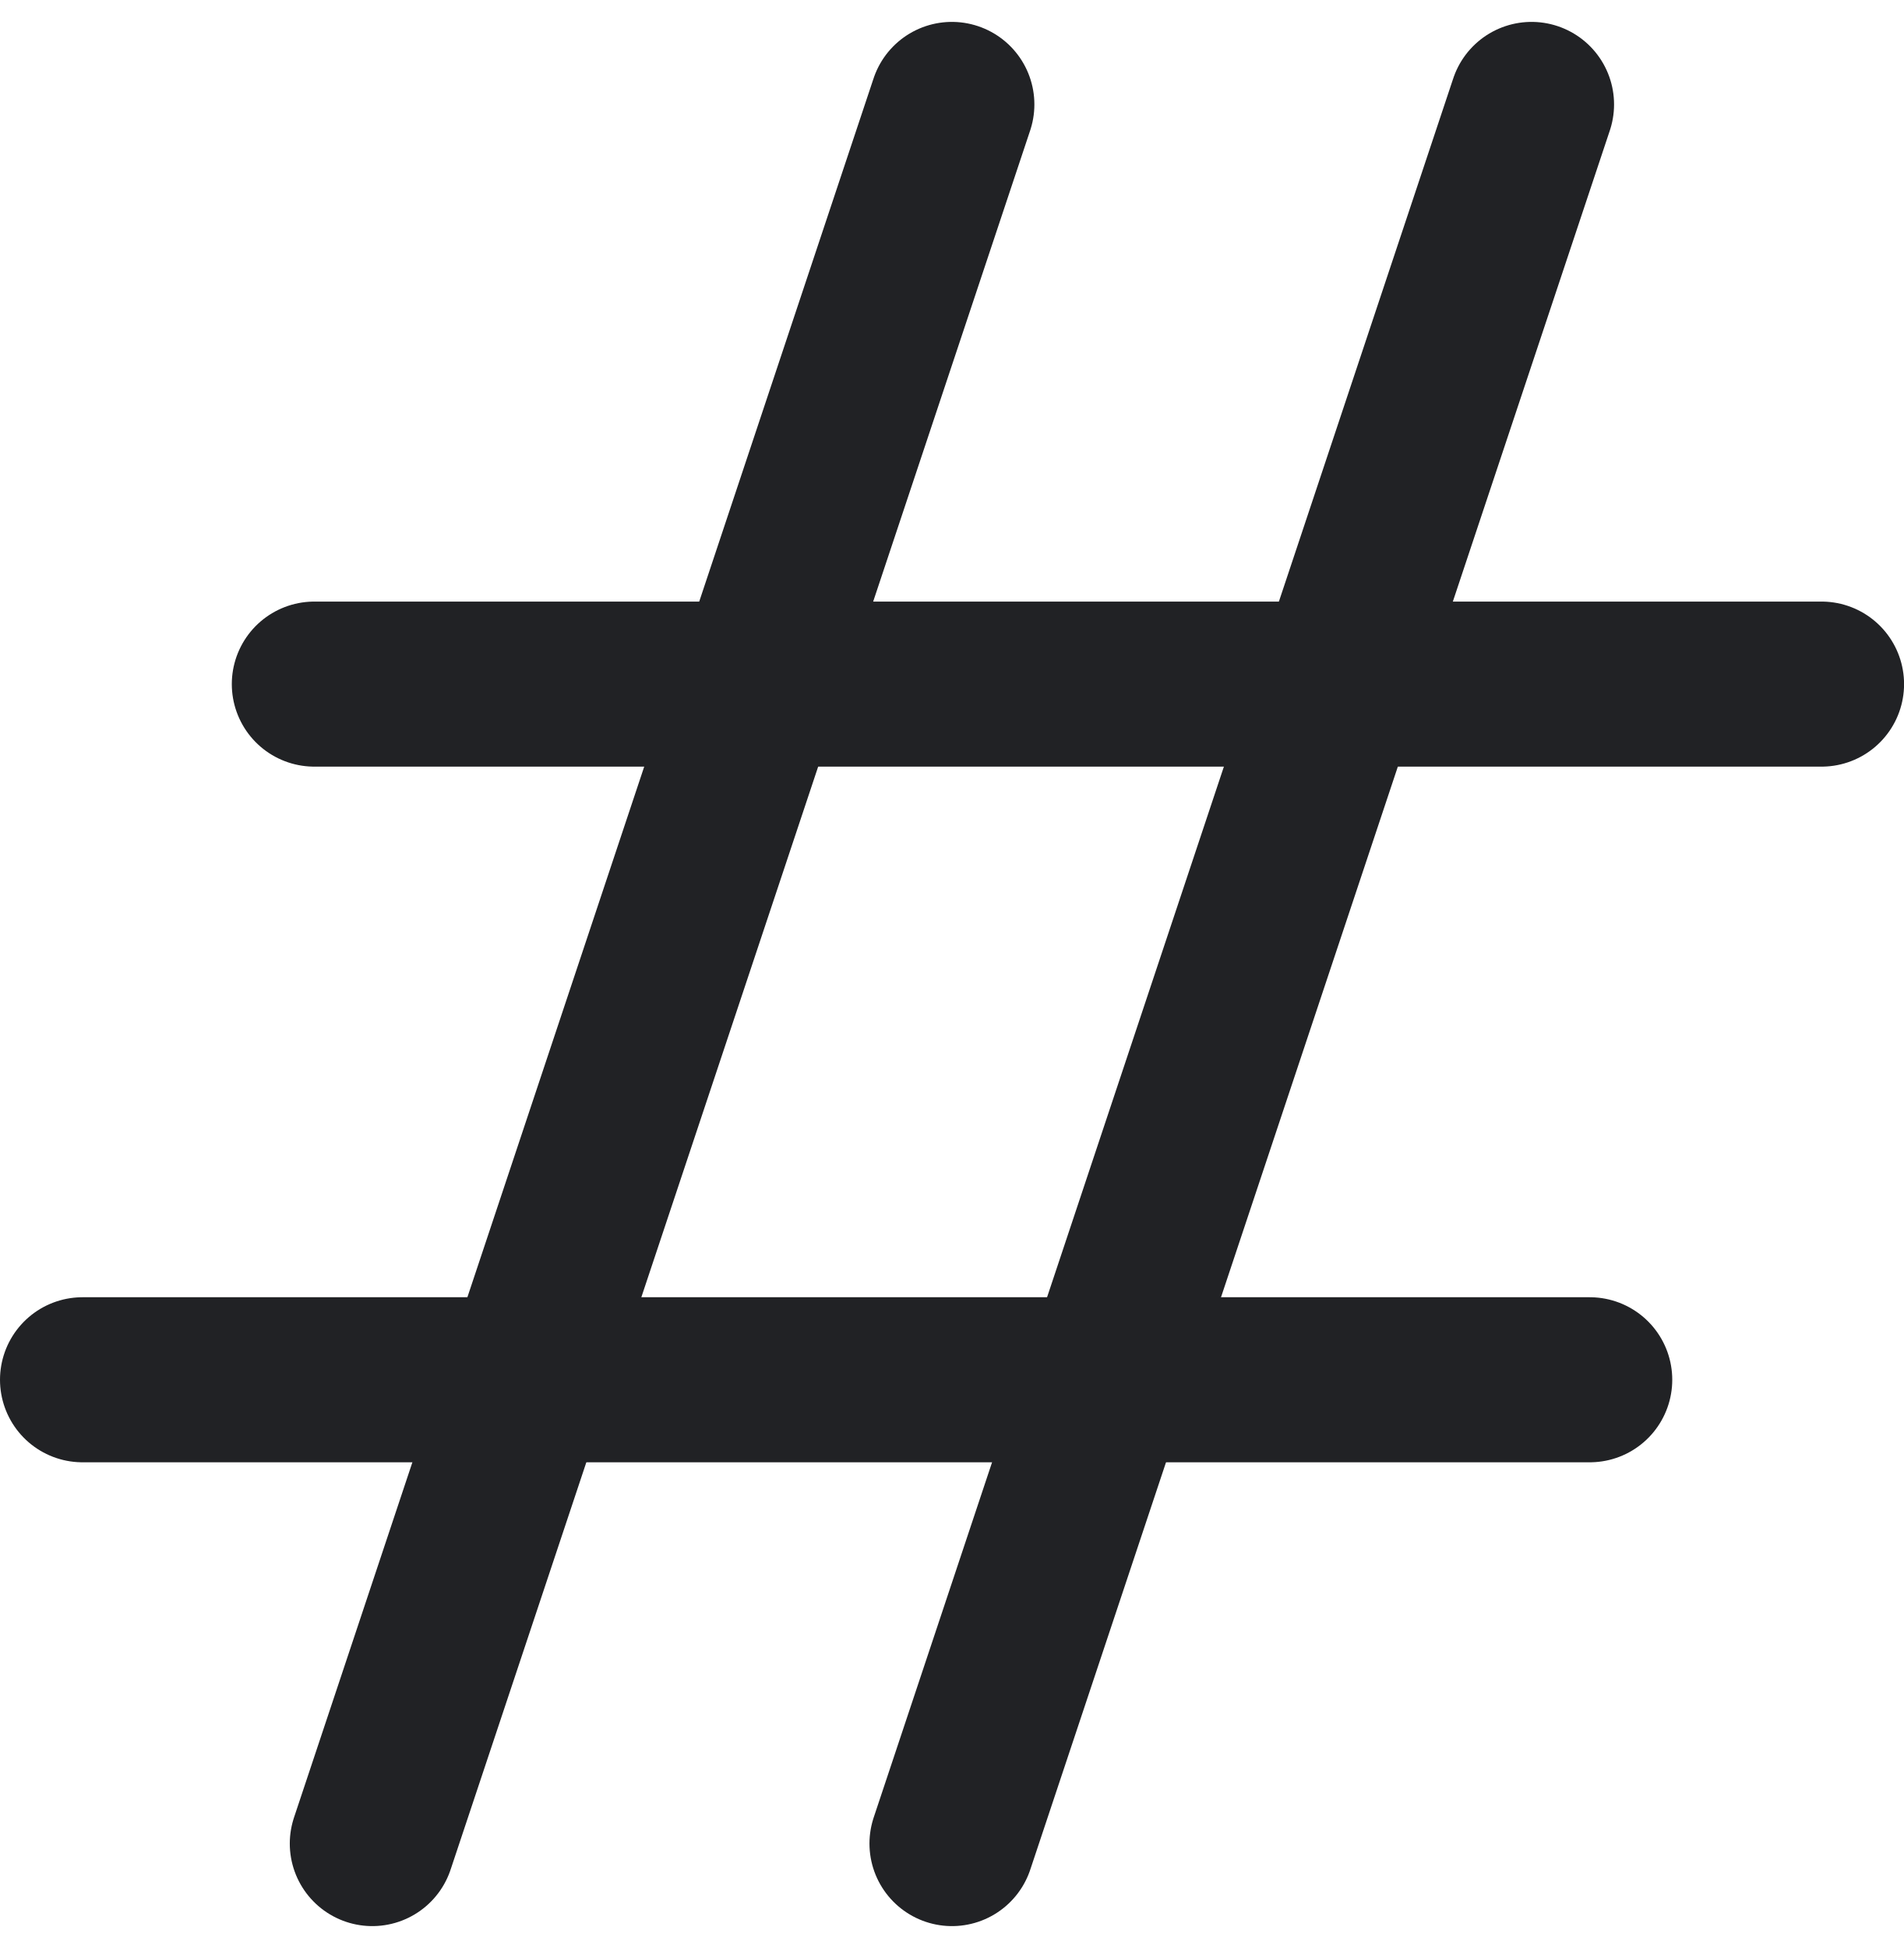
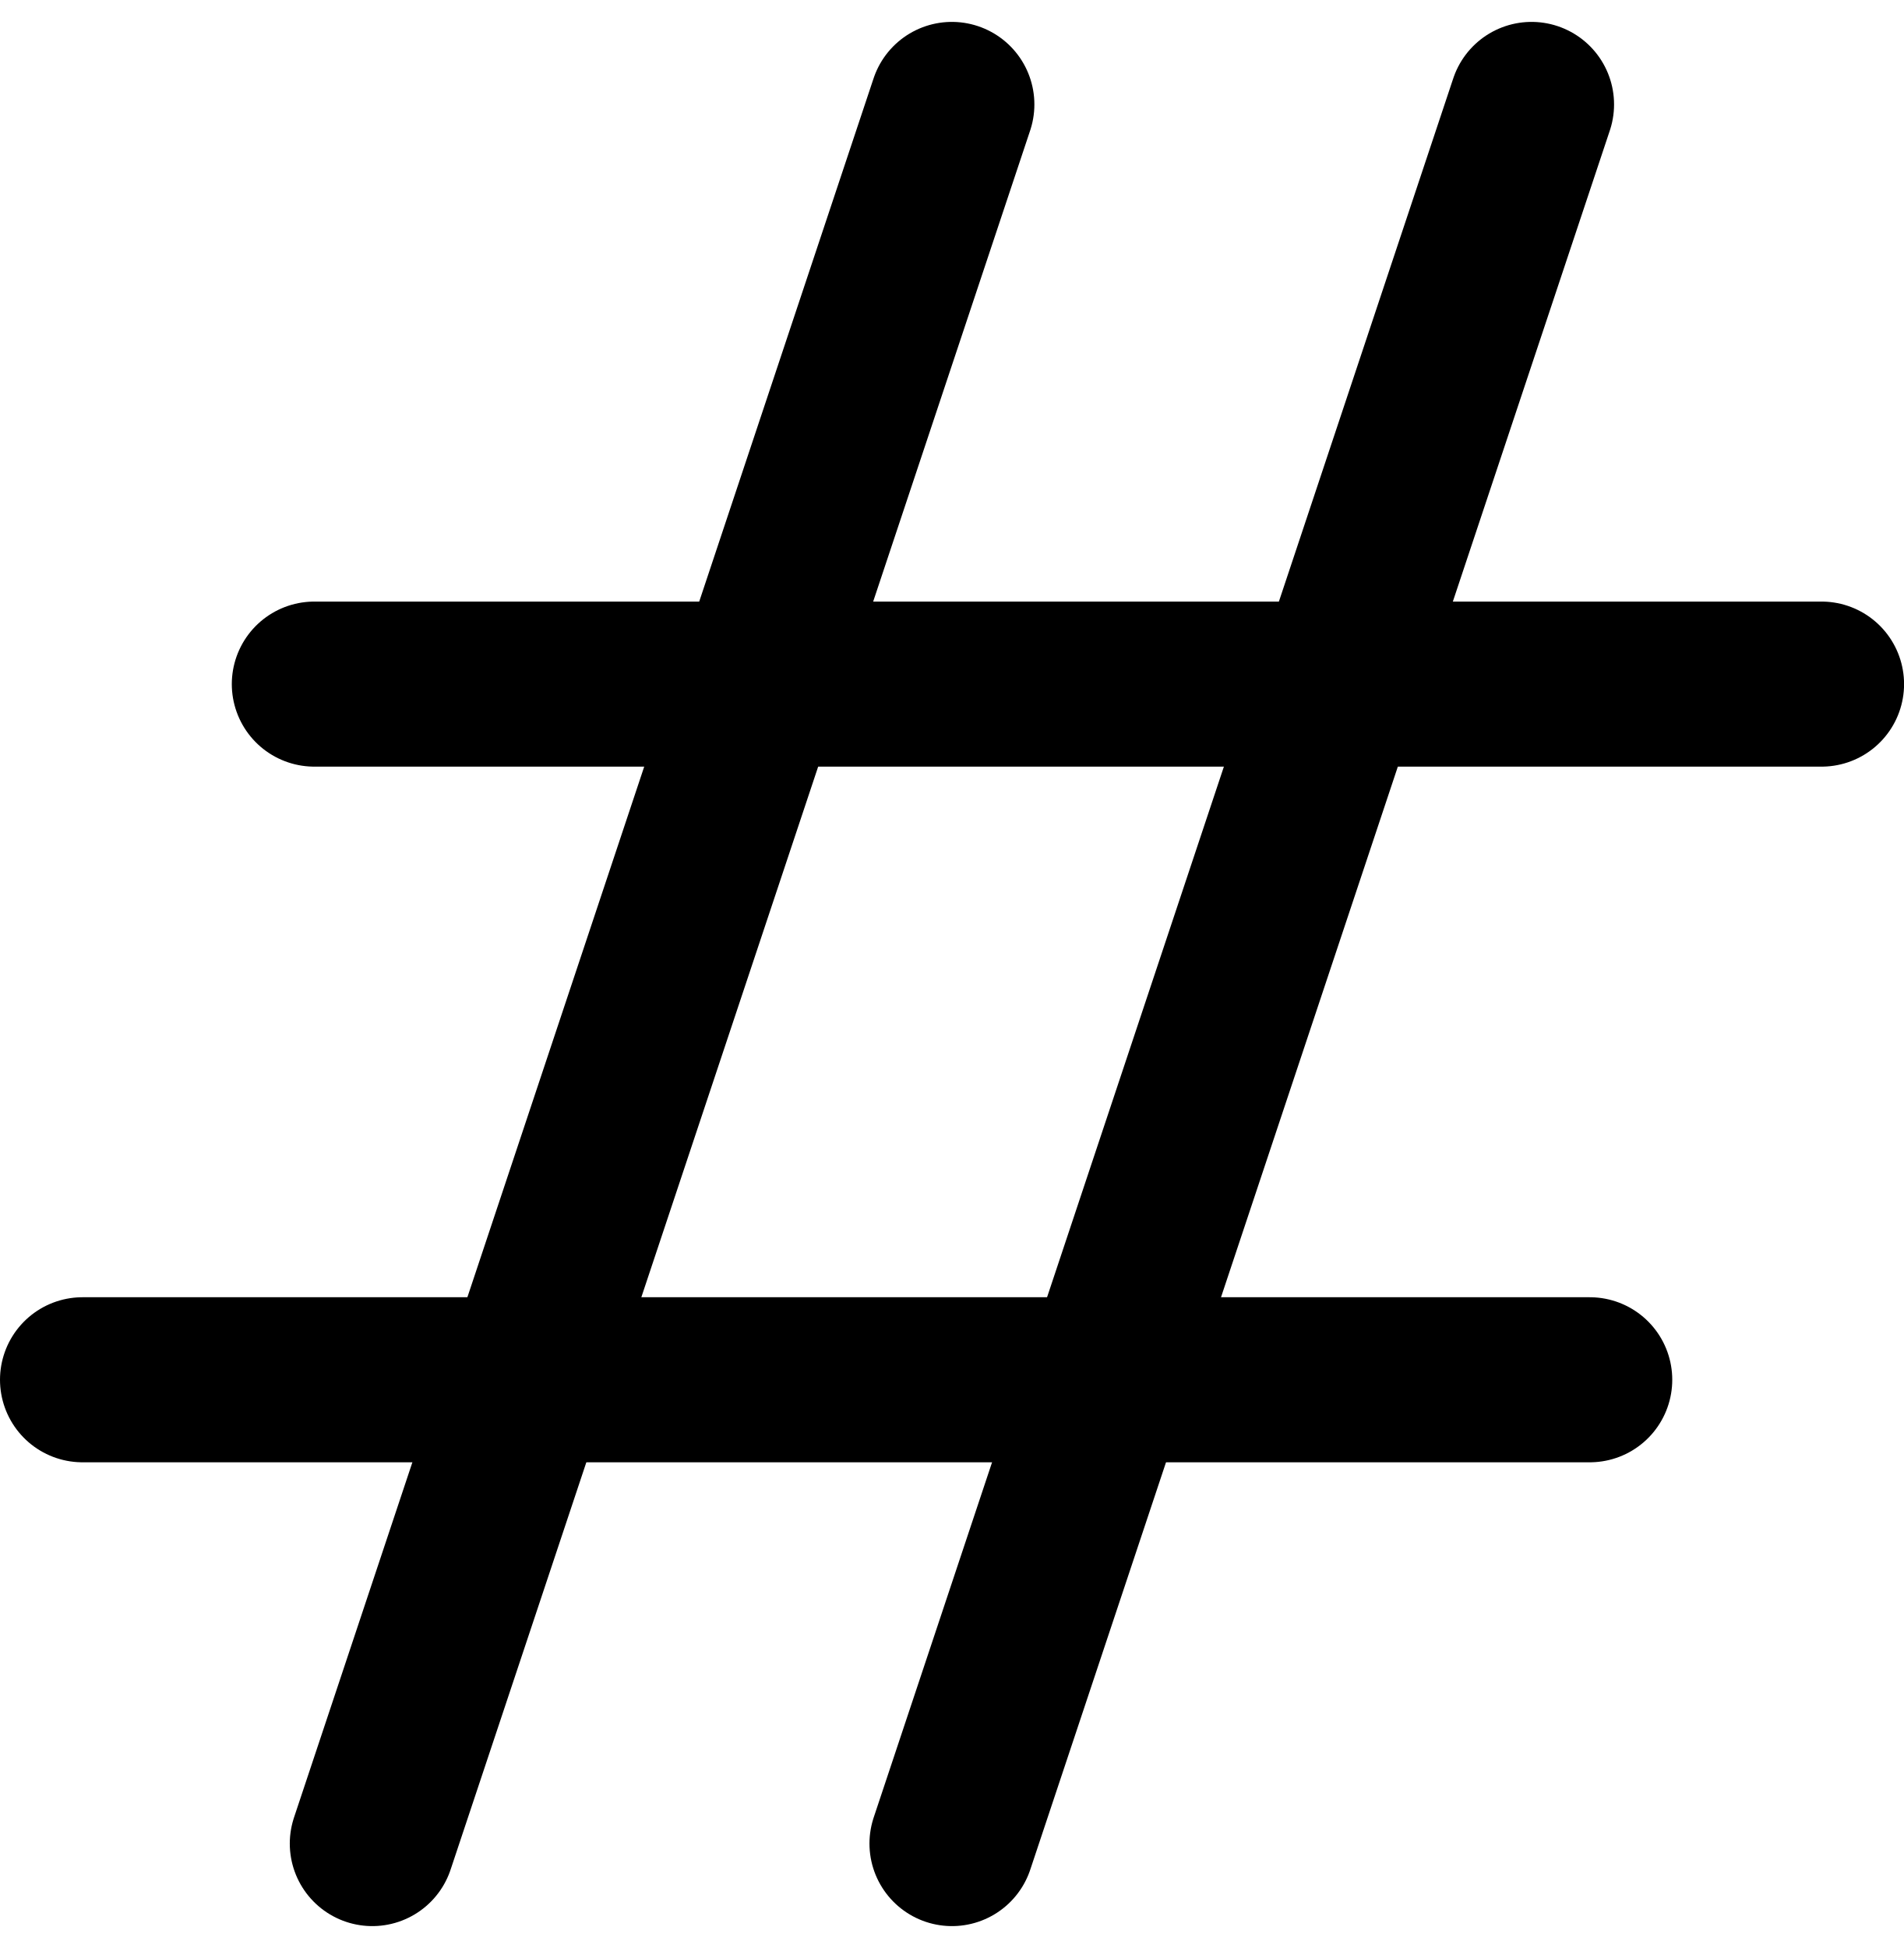
<svg xmlns="http://www.w3.org/2000/svg" width="17.305" height="17.703">
  <g data-name="Interface-Essential / Text-Formatting / hash">
-     <g fill="none" stroke="#212225" stroke-linecap="round" stroke-linejoin="round" stroke-width="1.5" data-name="Group 413">
+     <g fill="none" stroke="currentColor" stroke-linecap="round" stroke-linejoin="round" stroke-width="1.5" data-name="Group 413">
      <path data-name="Shape 1837" d="M2.857 6.217h13.7" />
      <path data-name="Shape 1838" d="M.75 12.539h13.7" />
      <path data-name="Shape 1839" d="M8.652.949L3.384 16.754" />
      <path data-name="Shape 1840" d="M13.921.949L8.653 16.754" />
    </g>
  </g>
</svg>
